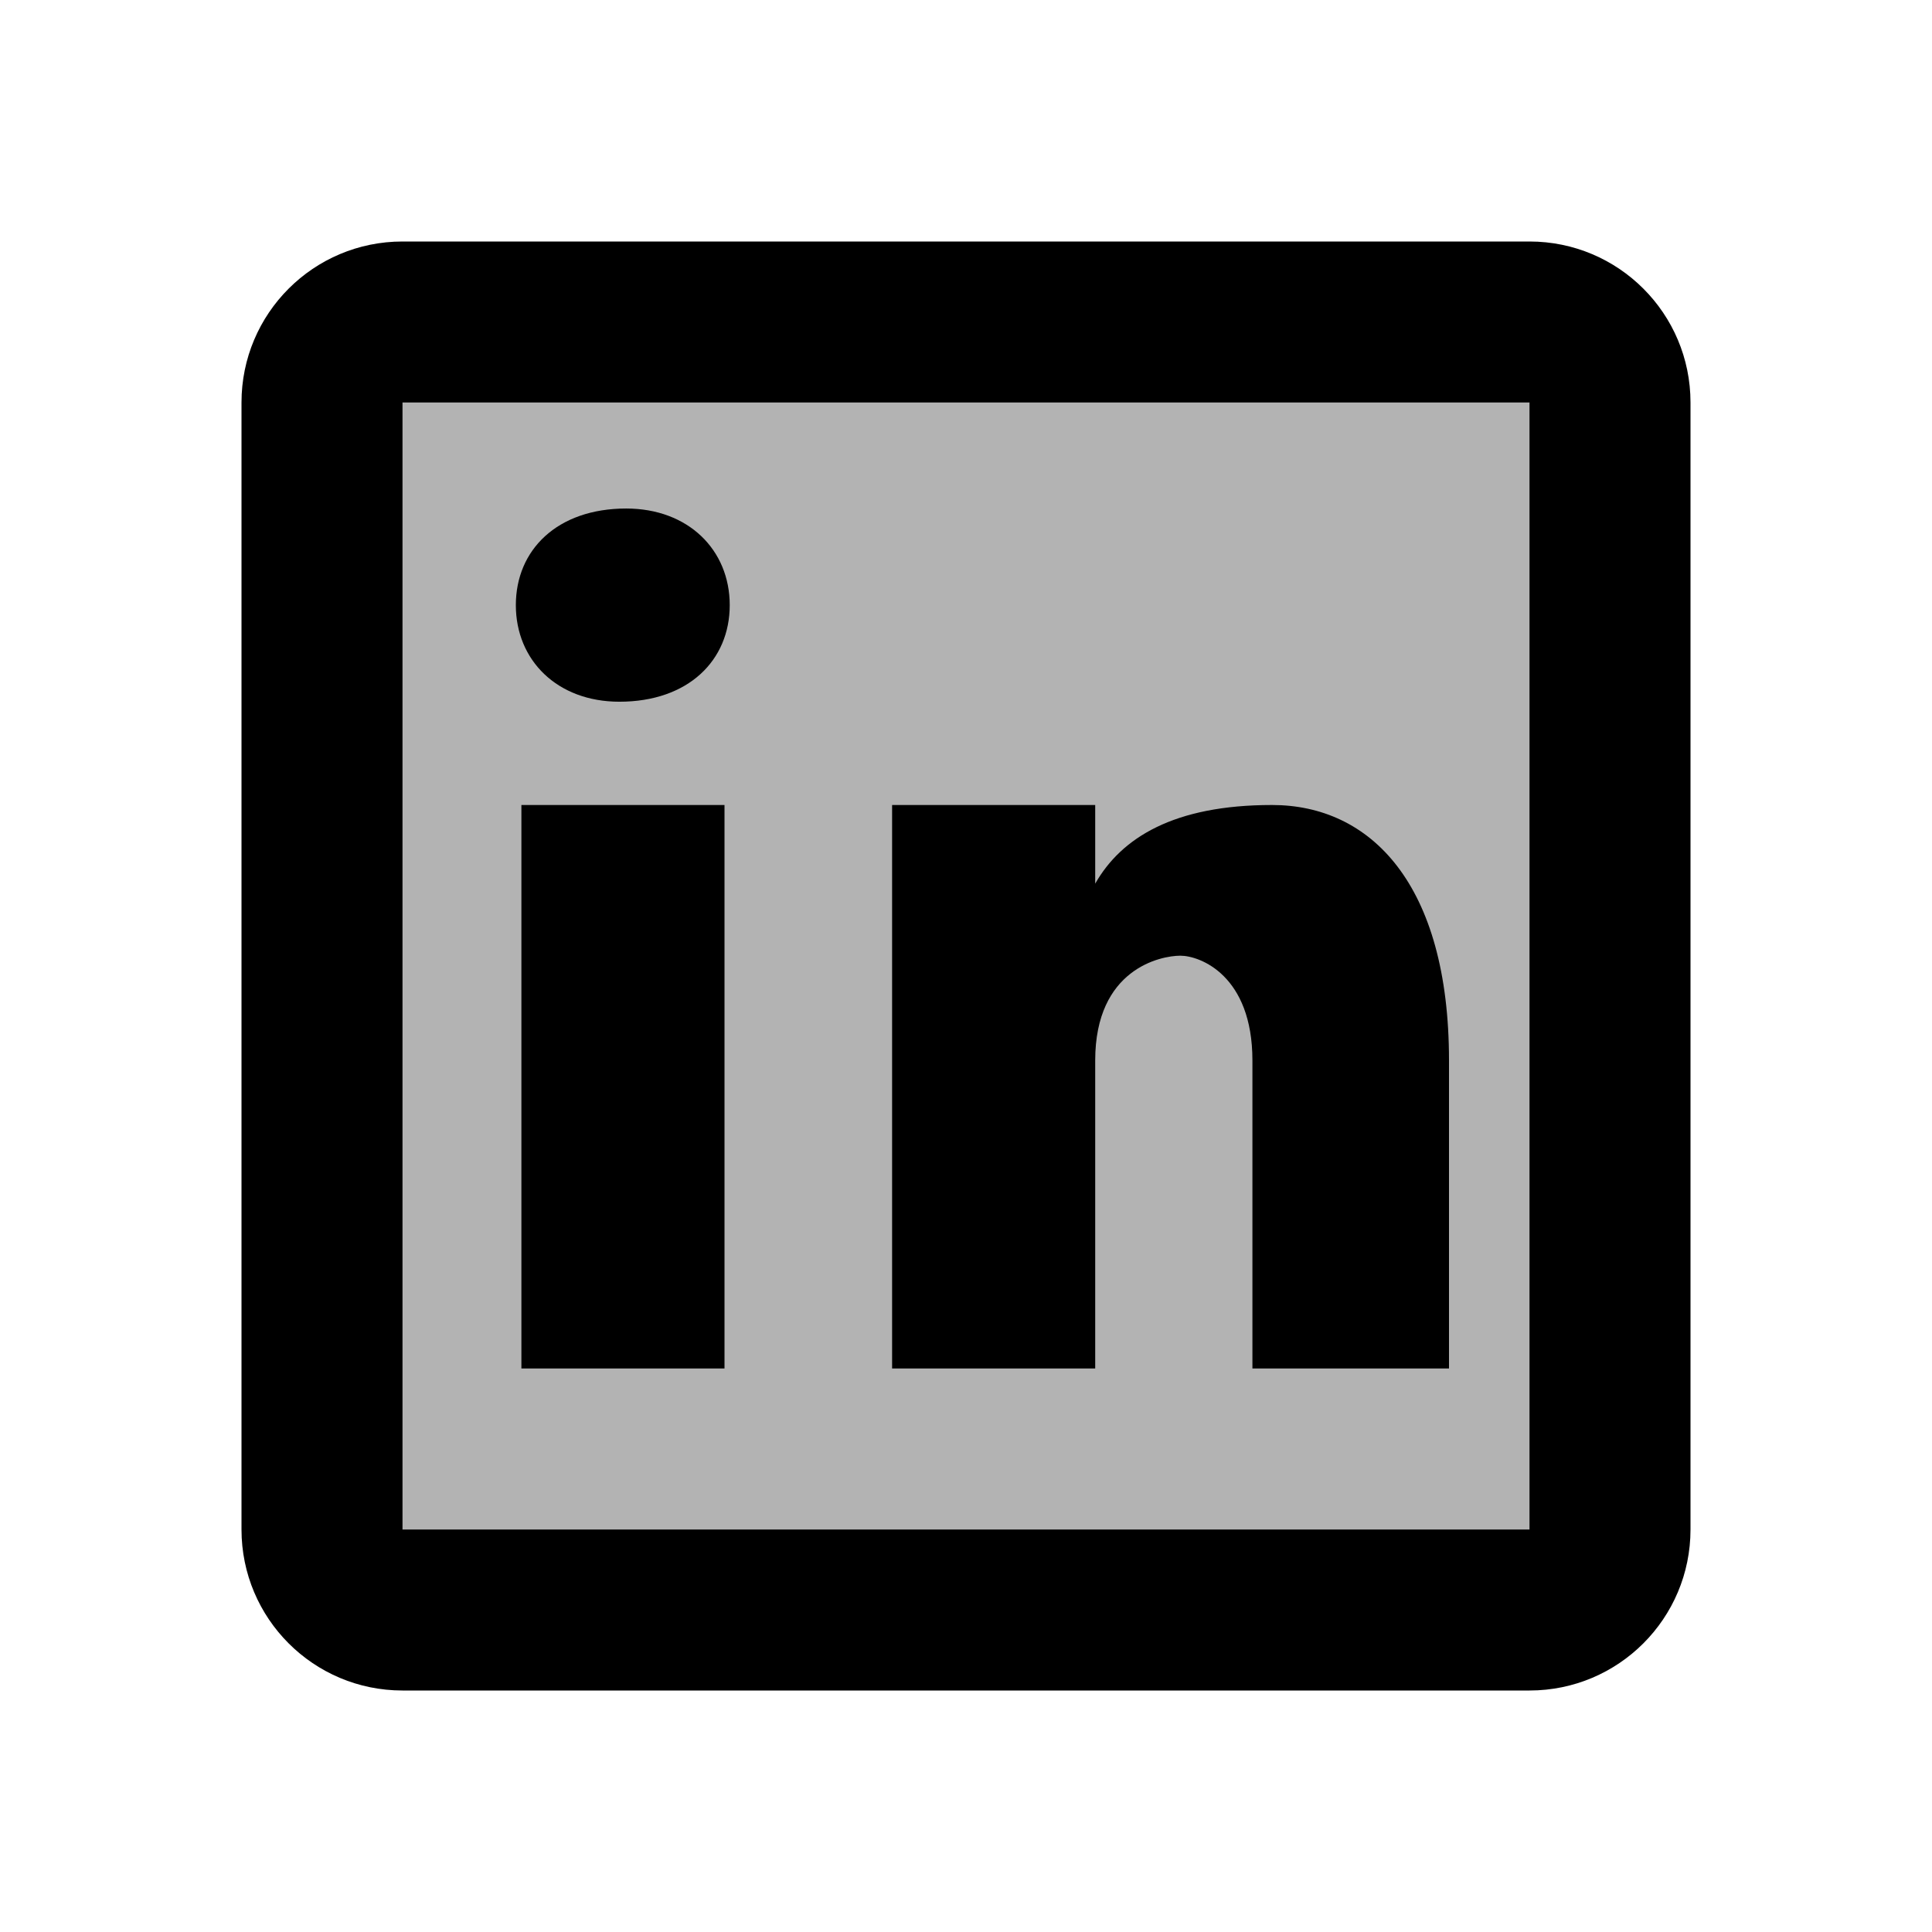
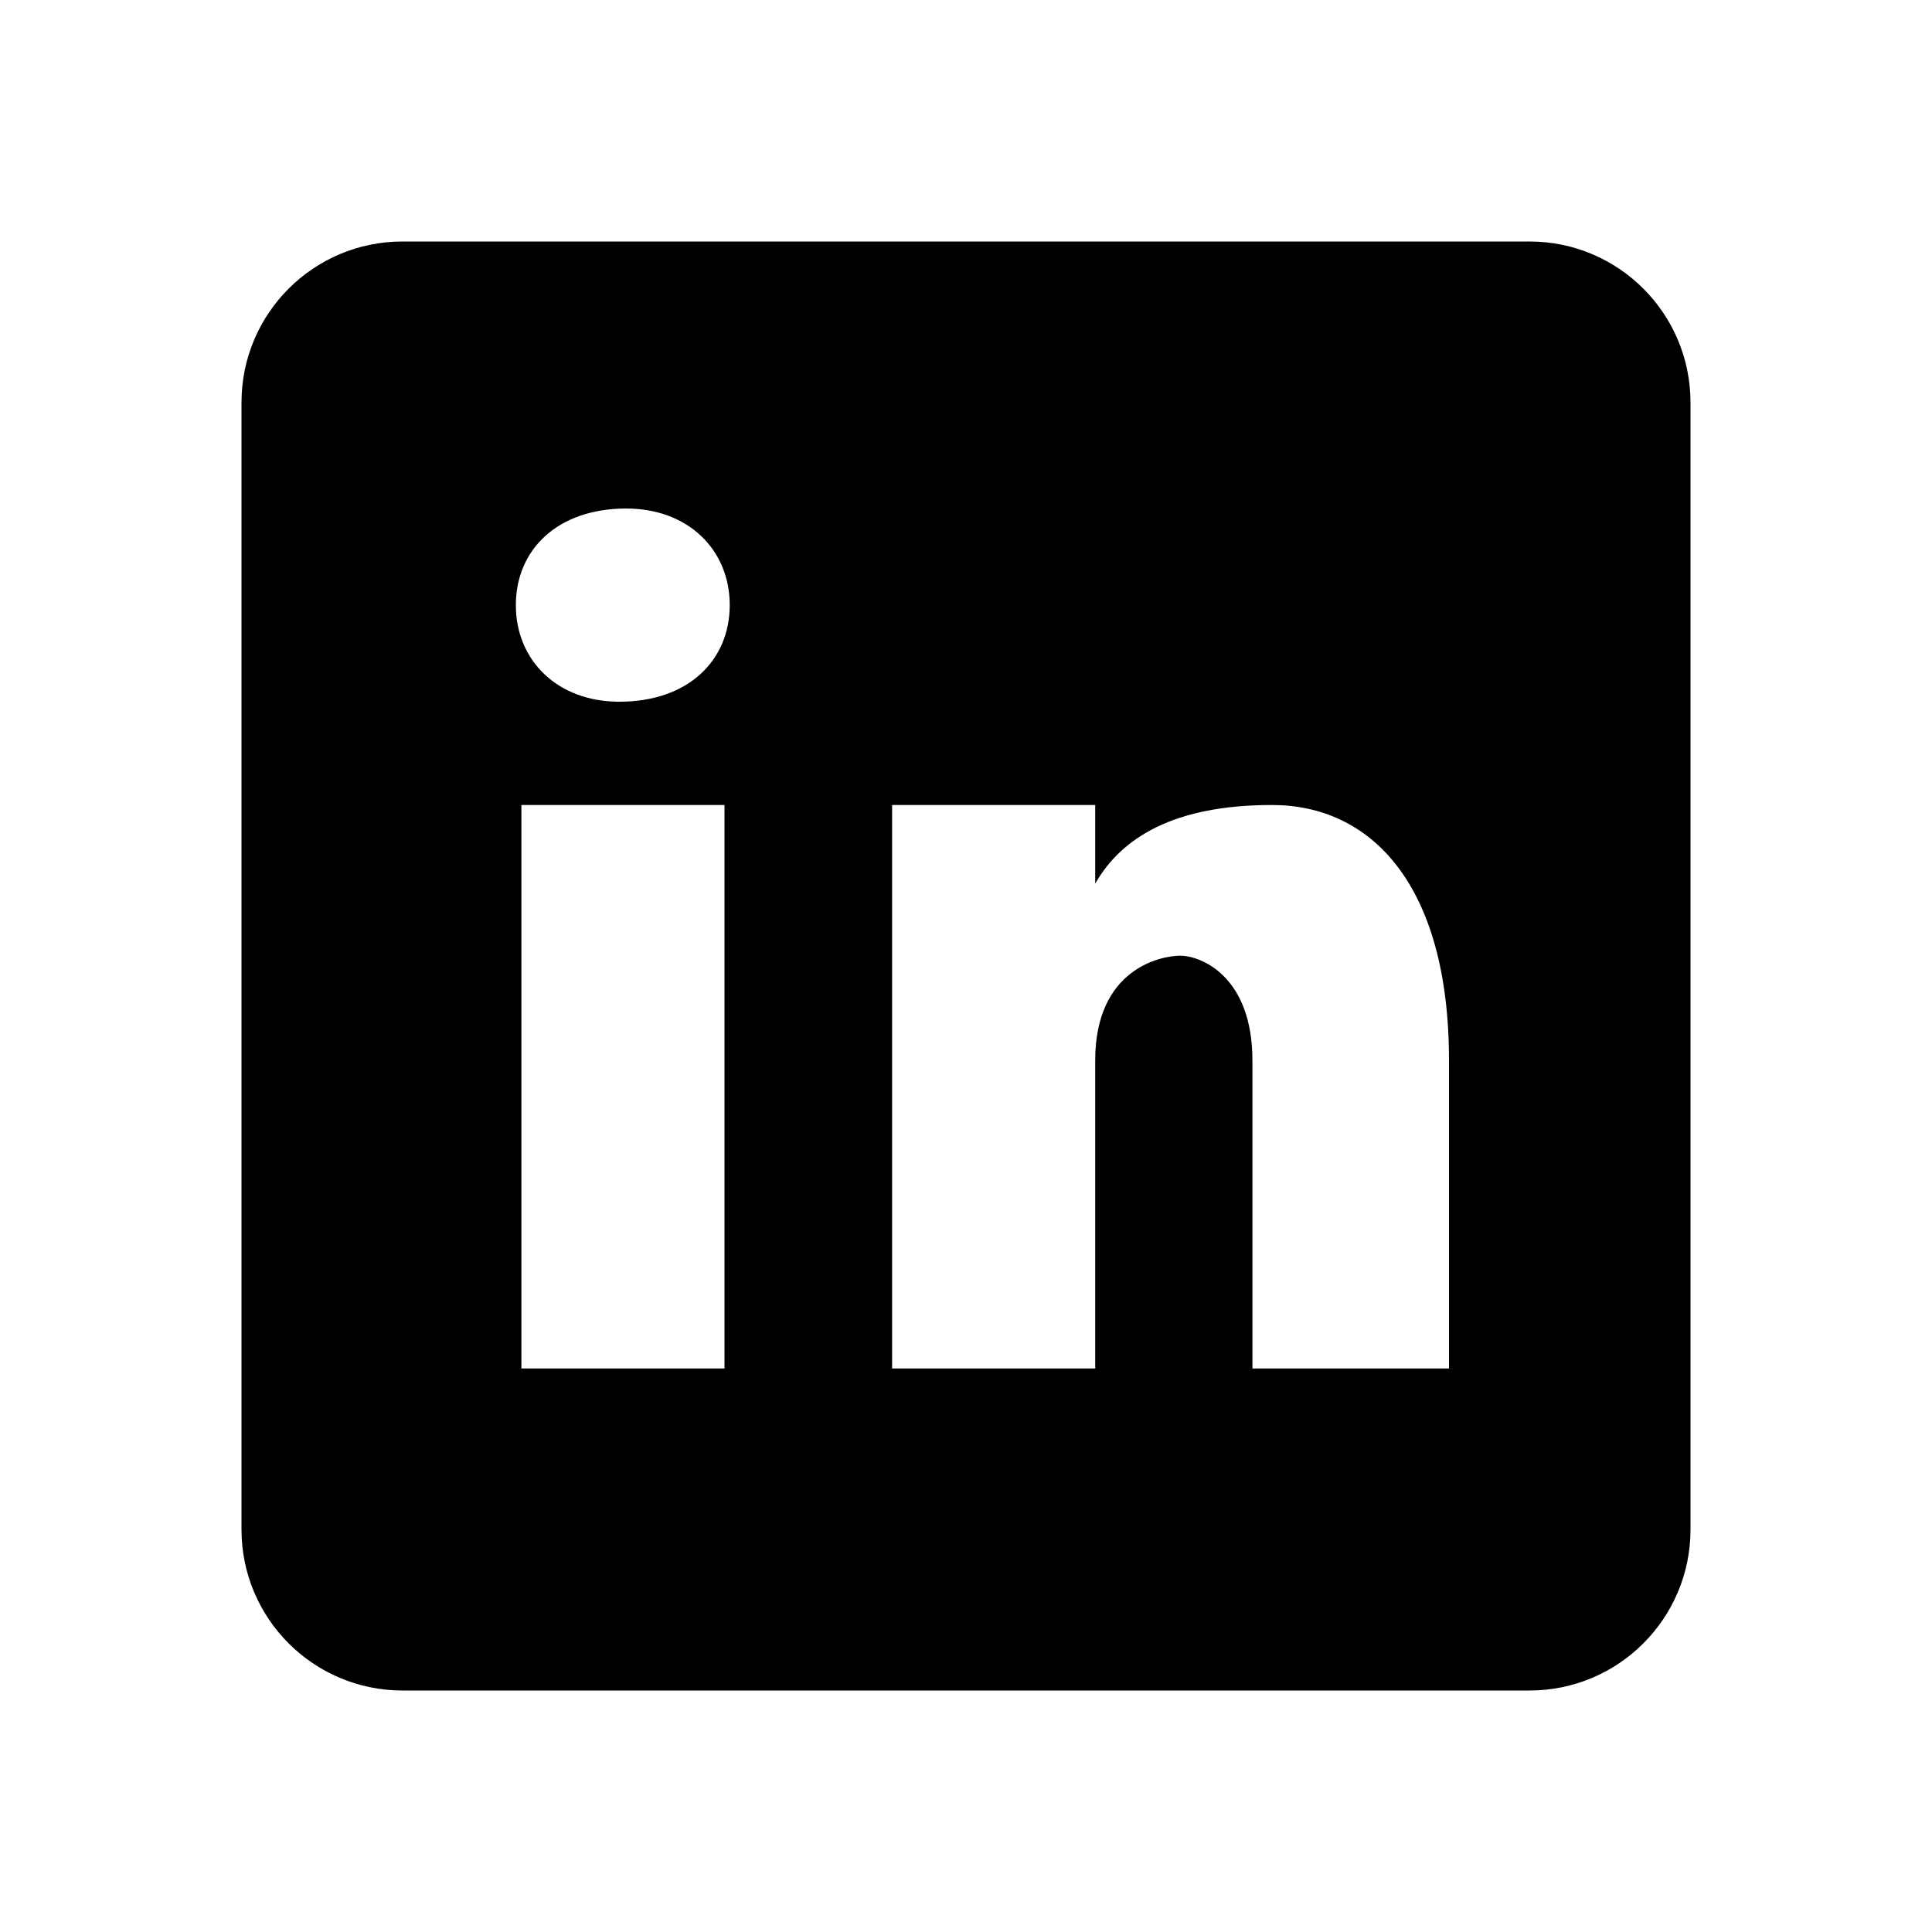
- <svg xmlns="http://www.w3.org/2000/svg" version="1.1" id="Two-Tone" x="0px" y="0px" viewBox="0 0 24 24" style="enable-background:new 0 0 24 24;" xml:space="preserve" width="50" height="50" fill="#000000">
-   <g style="opacity:0.3;">
-     <path d="M19,20H5c-0.552,0-1-0.448-1-1V5c0-0.552,0.448-1,1-1h14c0.552,0,1,0.448,1,1v14C20,19.552,19.552,20,19,20z" />
-   </g>
-   <path d="M9,17H6.477v-7H9V17z M7.694,8.717c-0.771,0-1.286-0.514-1.286-1.2s0.514-1.2,1.371-1.2c0.771,0,1.286,0.514,1.286,1.2  S8.551,8.717,7.694,8.717z M18,17h-2.442v-3.826c0-1.058-0.651-1.302-0.895-1.302s-1.058,0.163-1.058,1.302c0,0.163,0,3.826,0,3.826  h-2.523v-7h2.523v0.977C13.93,10.407,14.581,10,15.802,10C17.023,10,18,10.977,18,13.174V17z" />
-   <path d="M19,3H5C3.895,3,3,3.895,3,5v14c0,1.105,0.895,2,2,2h14c1.105,0,2-0.895,2-2V5C21,3.895,20.105,3,19,3z M19,19H5V5h14V19z" />
+ <svg xmlns="http://www.w3.org/2000/svg" viewBox="0 0 24 24" width="50" height="50" fill="000000">
+   <path d="M19,3H5C3.895,3,3,3.895,3,5v14c0,1.105,0.895,2,2,2h14c1.105,0,2-0.895,2-2V5C21,3.895,20.105,3,19,3z M9,17H6.477v-7H9 V17z M7.694,8.717c-0.771,0-1.286-0.514-1.286-1.2s0.514-1.2,1.371-1.2c0.771,0,1.286,0.514,1.286,1.2S8.551,8.717,7.694,8.717z M18,17h-2.442v-3.826c0-1.058-0.651-1.302-0.895-1.302s-1.058,0.163-1.058,1.302c0,0.163,0,3.826,0,3.826h-2.523v-7h2.523v0.977 C13.93,10.407,14.581,10,15.802,10C17.023,10,18,10.977,18,13.174V17z" />
</svg>
